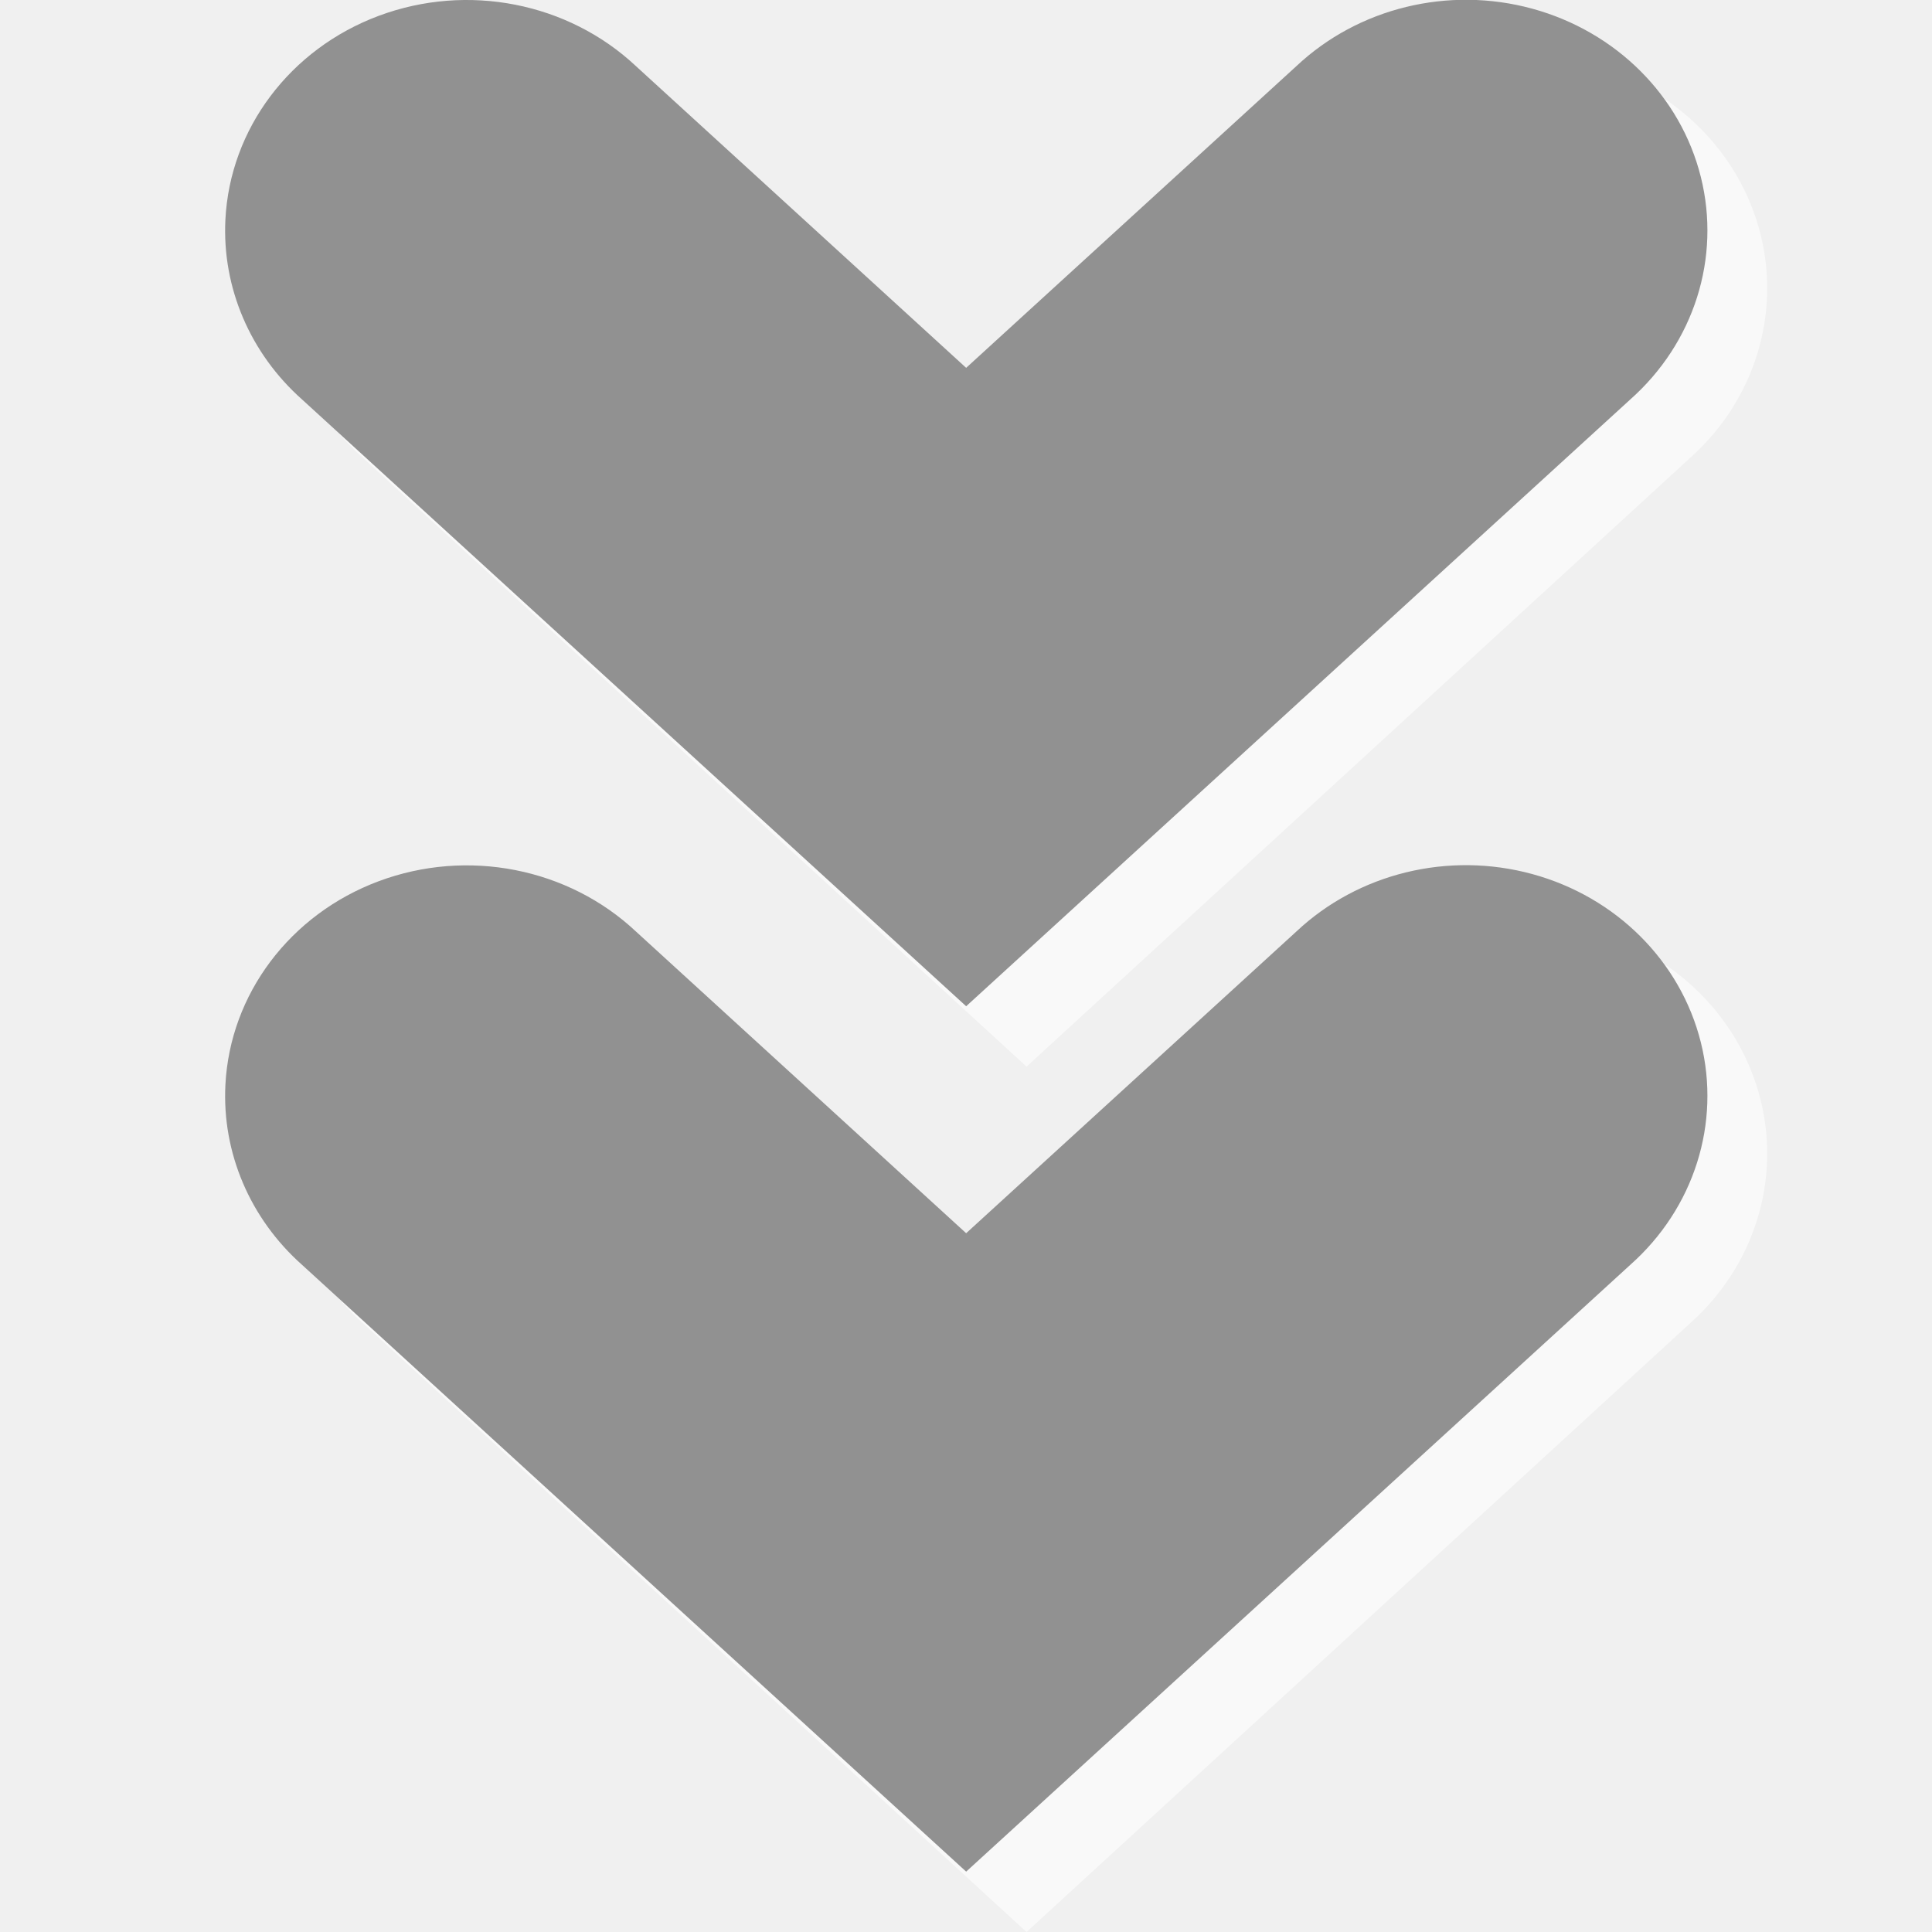
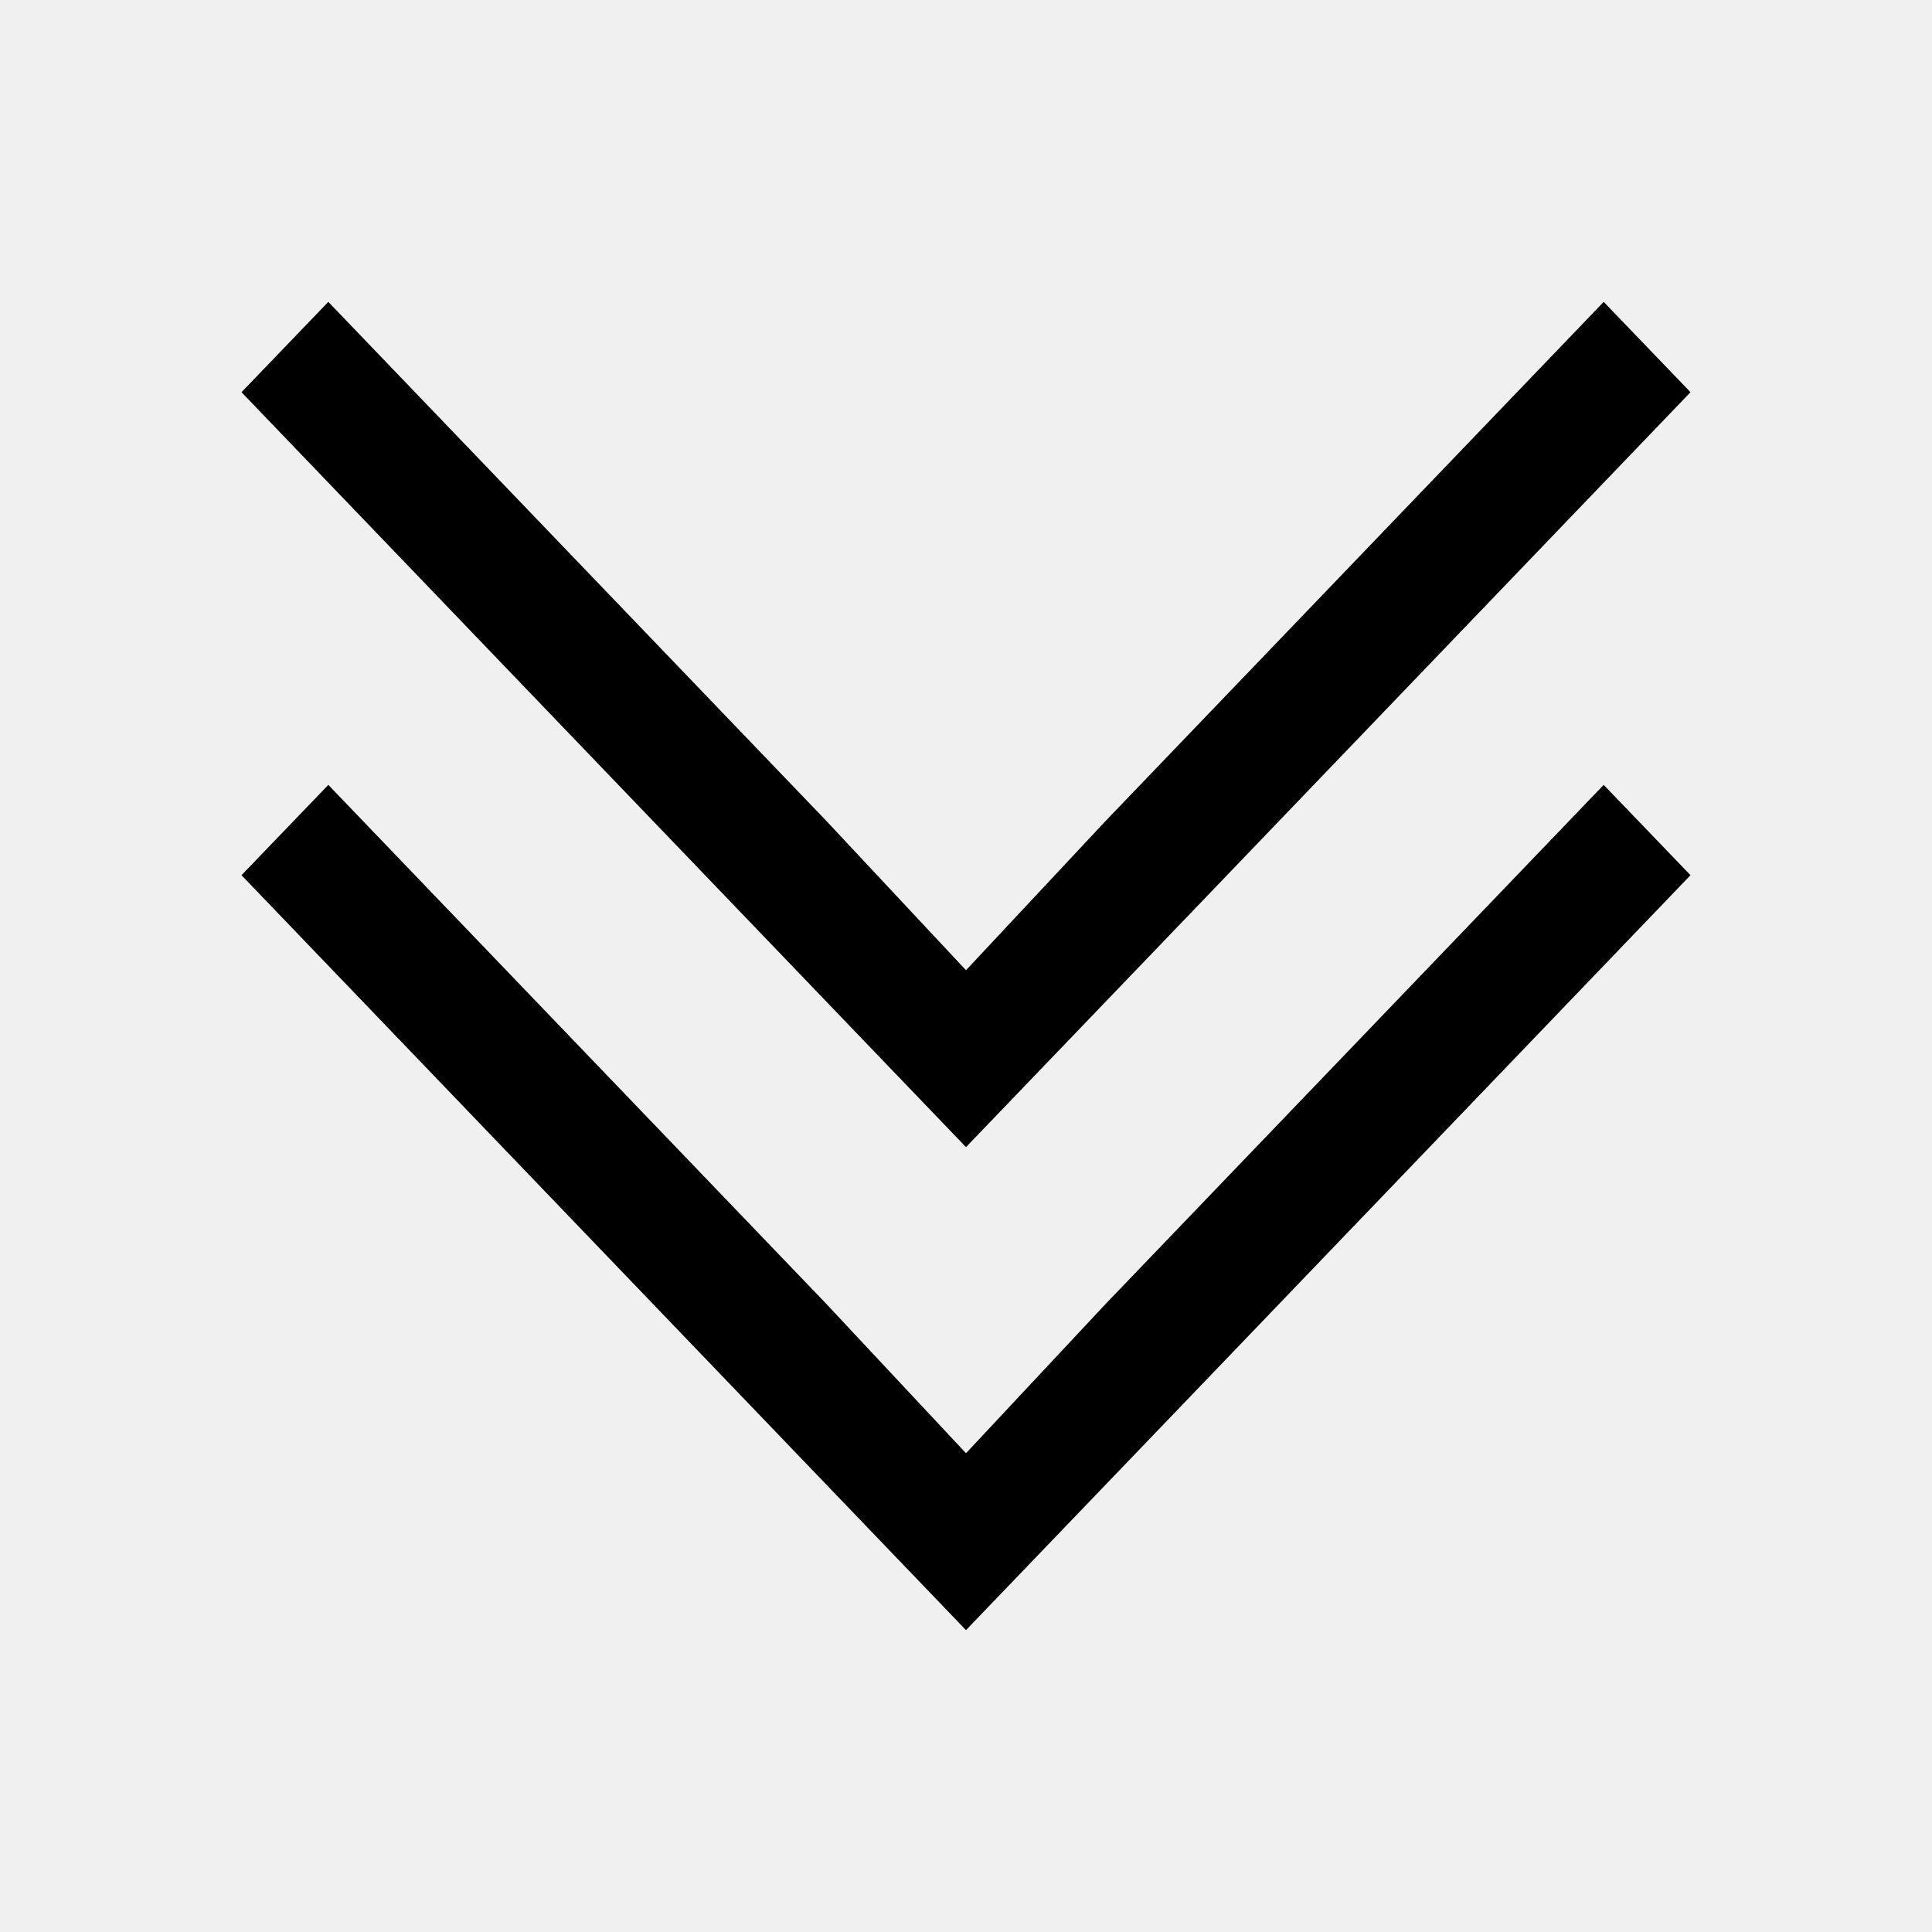
- <svg xmlns="http://www.w3.org/2000/svg" width="48" version="1.1" height="48">
-   <g style="stroke-linecap:round;image-rendering:auto;isolation:auto;fill-rule:evenodd;stroke-width:12;color-interpolation:sRGB;shape-rendering:auto;solid-opacity:1;stroke:none;text-rendering:auto;line-height:normal;color-rendering:auto;solid-color:#000000;text-transform:none;text-decoration-style:solid;mix-blend-mode:normal;font-family:sans-serif;white-space:normal;text-decoration-line:none;color:#000;text-align:start;text-decoration-color:#000000;text-indent:0">
-     <path style="opacity:.6;color-interpolation-filters:linearRGB;fill:#fff" id="path4169" d="m 7.1,6.876 a 6.001,5.754 0 0,0 1.908,4.491 l 16.496,15.133 16.496,-15.133 a 6.001,5.754 0 1,0 -8.295,-8.316 l -8.201,7.523 -8.201,-7.523 a 6.001,5.754 0 0,0 -10.203,3.824 Z " />
-     <path style="color-interpolation-filters:linearRGB;fill:#919191" id="path4137" d="m 5.6,5.455 a 6.001,5.731 0 0,0 1.908,4.473 l 16.496,15.072 16.496,-15.072 a 6.001,5.731 0 1,0 -8.295,-8.282 l -8.201,7.493 -8.201,-7.493 a 6.001,5.731 0 0,0 -10.203,3.809 Z " />
-     <path style="opacity:.6;color-interpolation-filters:linearRGB;fill:#fff" id="path4156" d="m 7.1,28.376 a 6.001,5.754 0 0,0 1.908,4.491 l 16.496,15.133 16.496,-15.133 a 6.001,5.754 0 1,0 -8.295,-8.316 l -8.201,7.523 -8.201,-7.523 a 6.001,5.754 0 0,0 -10.203,3.824 z " />
-     <path style="color-interpolation-filters:linearRGB;fill:#919191" id="path4158" d="m 5.6,26.955 a 6.001,5.731 0 0,0 1.908,4.473 l 16.496,15.072 16.496,-15.072 a 6.001,5.731 0 1,0 -8.295,-8.282 l -8.201,7.493 -8.201,-7.493 a 6.001,5.731 0 0,0 -10.203,3.809 z " />
-   </g>
+ <svg xmlns="http://www.w3.org/2000/svg" version="1.1" viewBox="0 0 16 16">
+   <defs id="defs1">
+     <style type="text/css" id="current-color-scheme">
+ .ColorScheme-Text {
+ color:#000;
+ }
+ </style>
+   </defs>
+   <path style="fill:currentColor;fill-opacity:1;stroke:none" id="path4" d="m 2.719,2.5 l -.719,.748 6,6.252 1.875,-1.953 4.125,-4.299 -.719,-.748 -4.125,4.299 -1.156,1.236 -1.156,-1.236 -4.125,-4.299 z  m 0,4 l -.719,.748 6,6.252 1.875,-1.953 4.125,-4.299 -.719,-.748 -4.125,4.299 -1.156,1.236 -1.156,-1.236 -4.125,-4.299 z " class="ColorScheme-Text" />
</svg>
